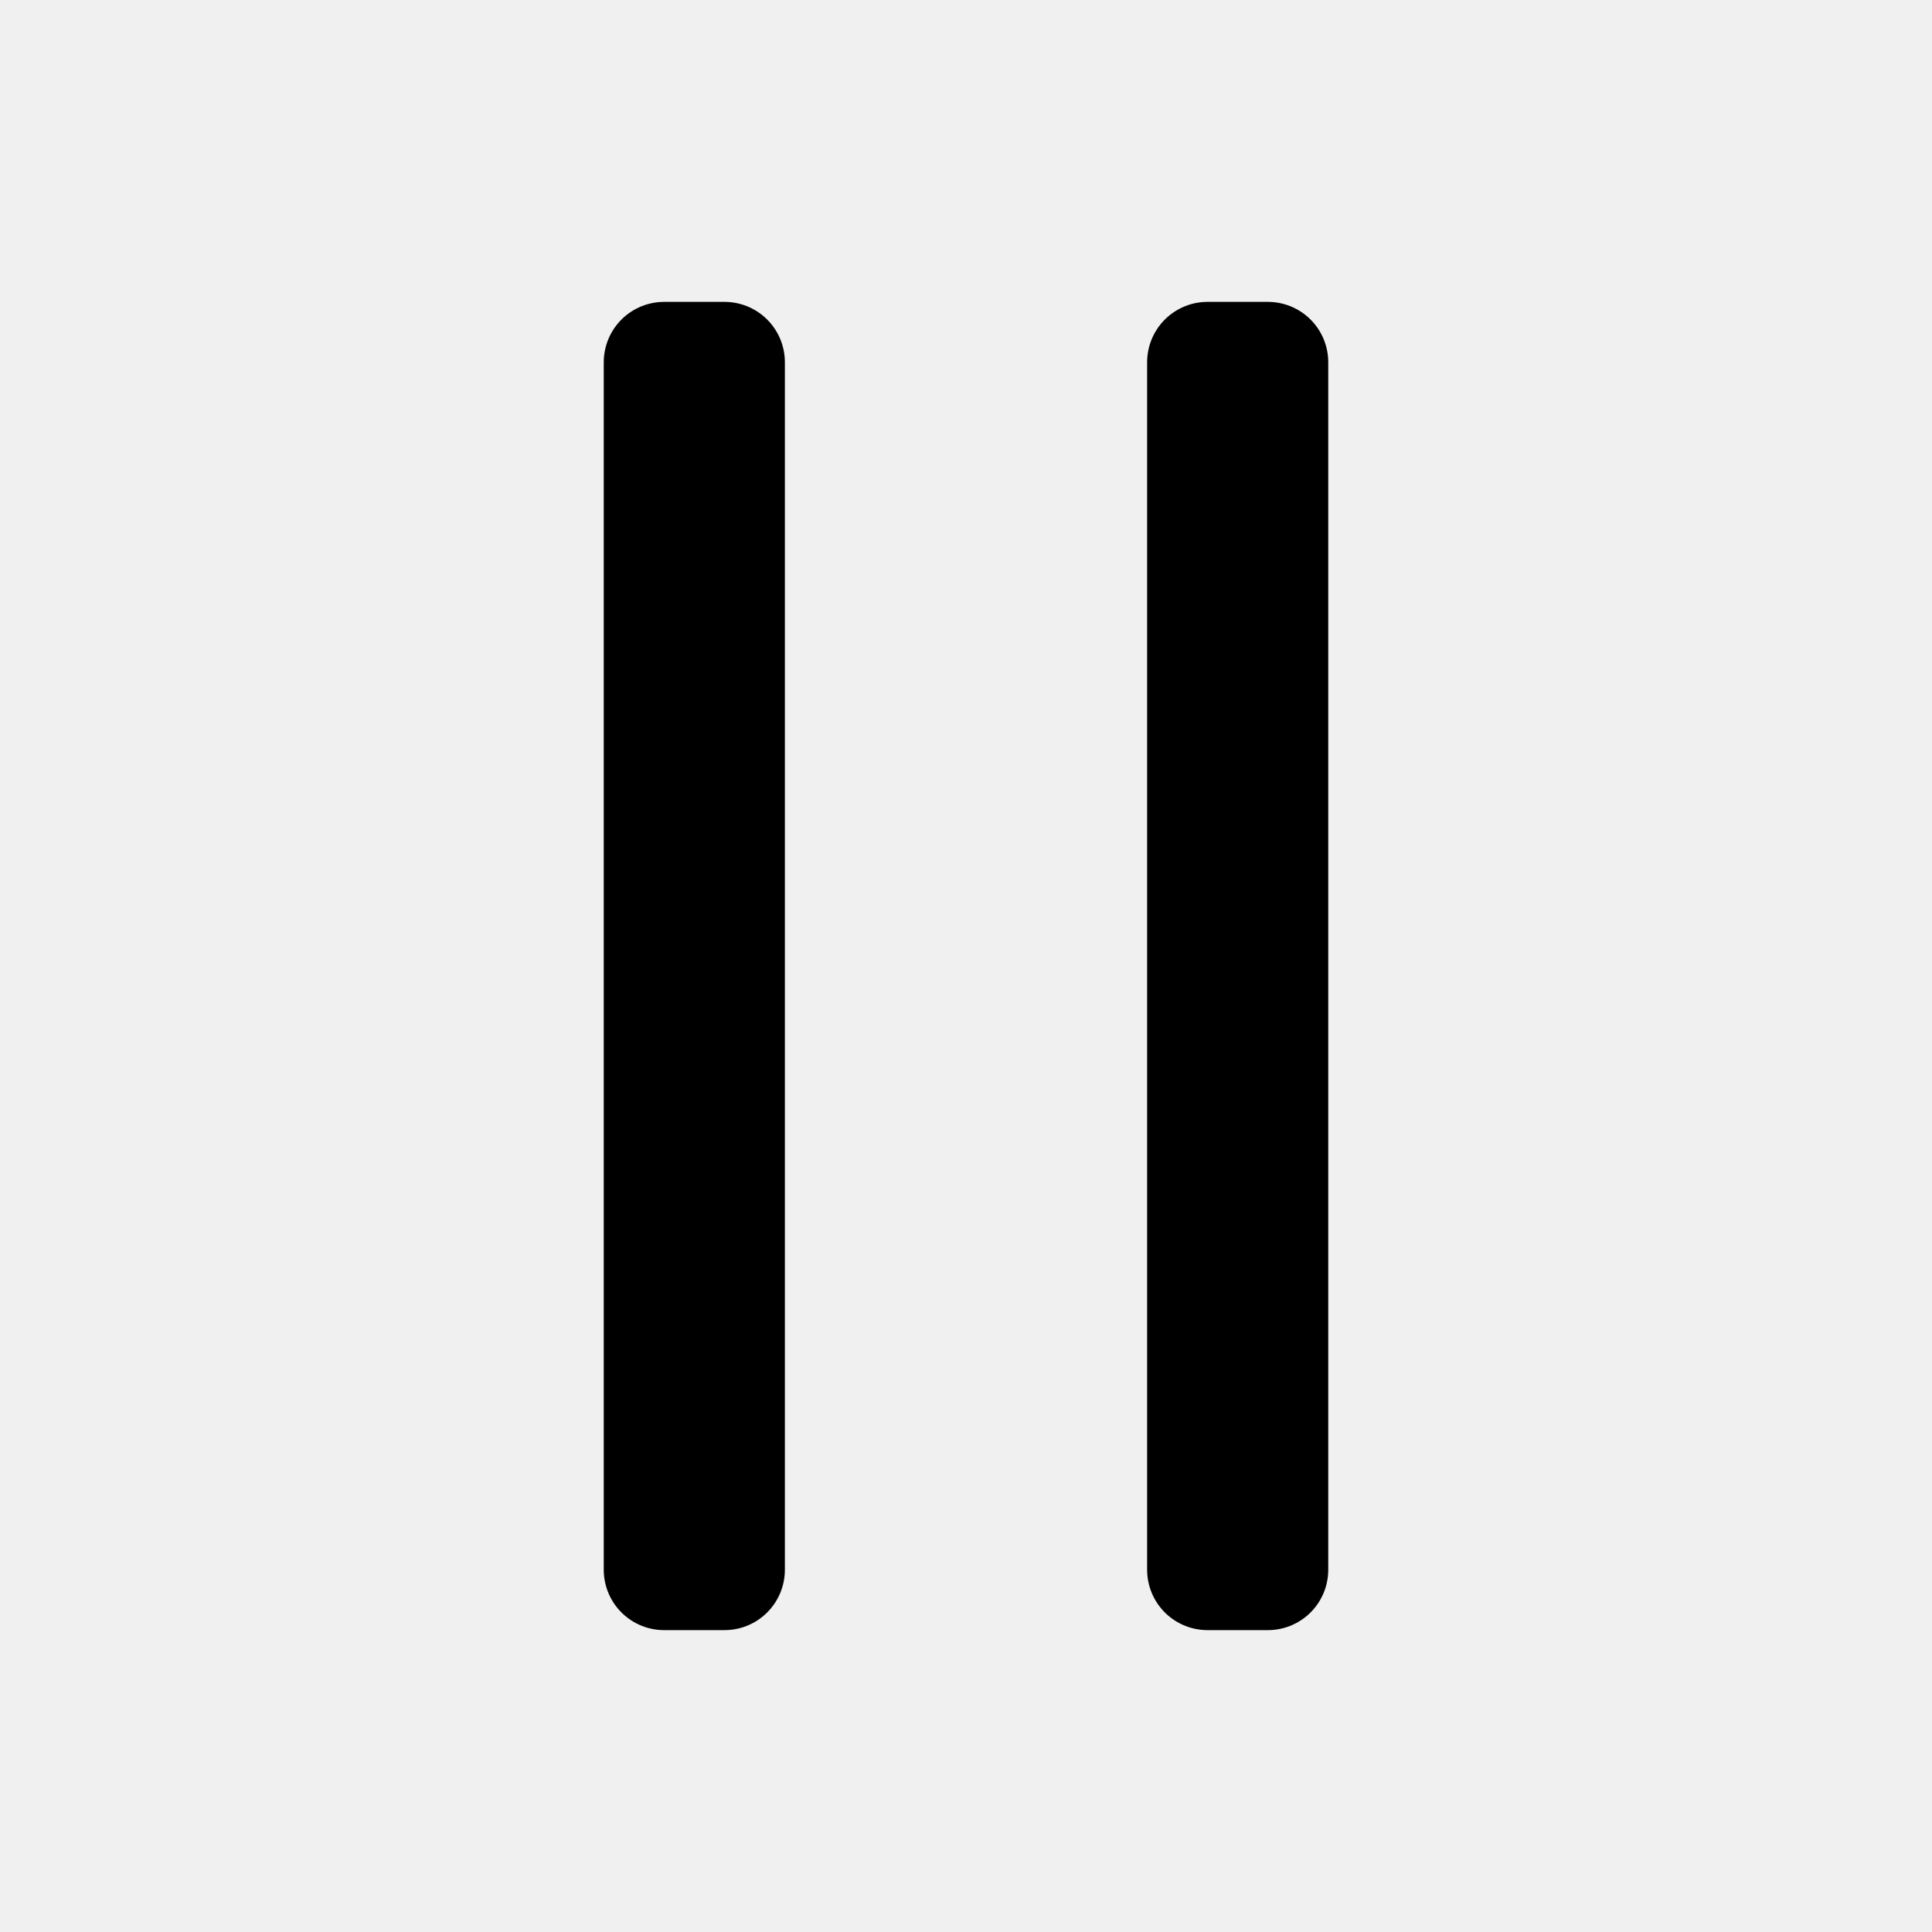
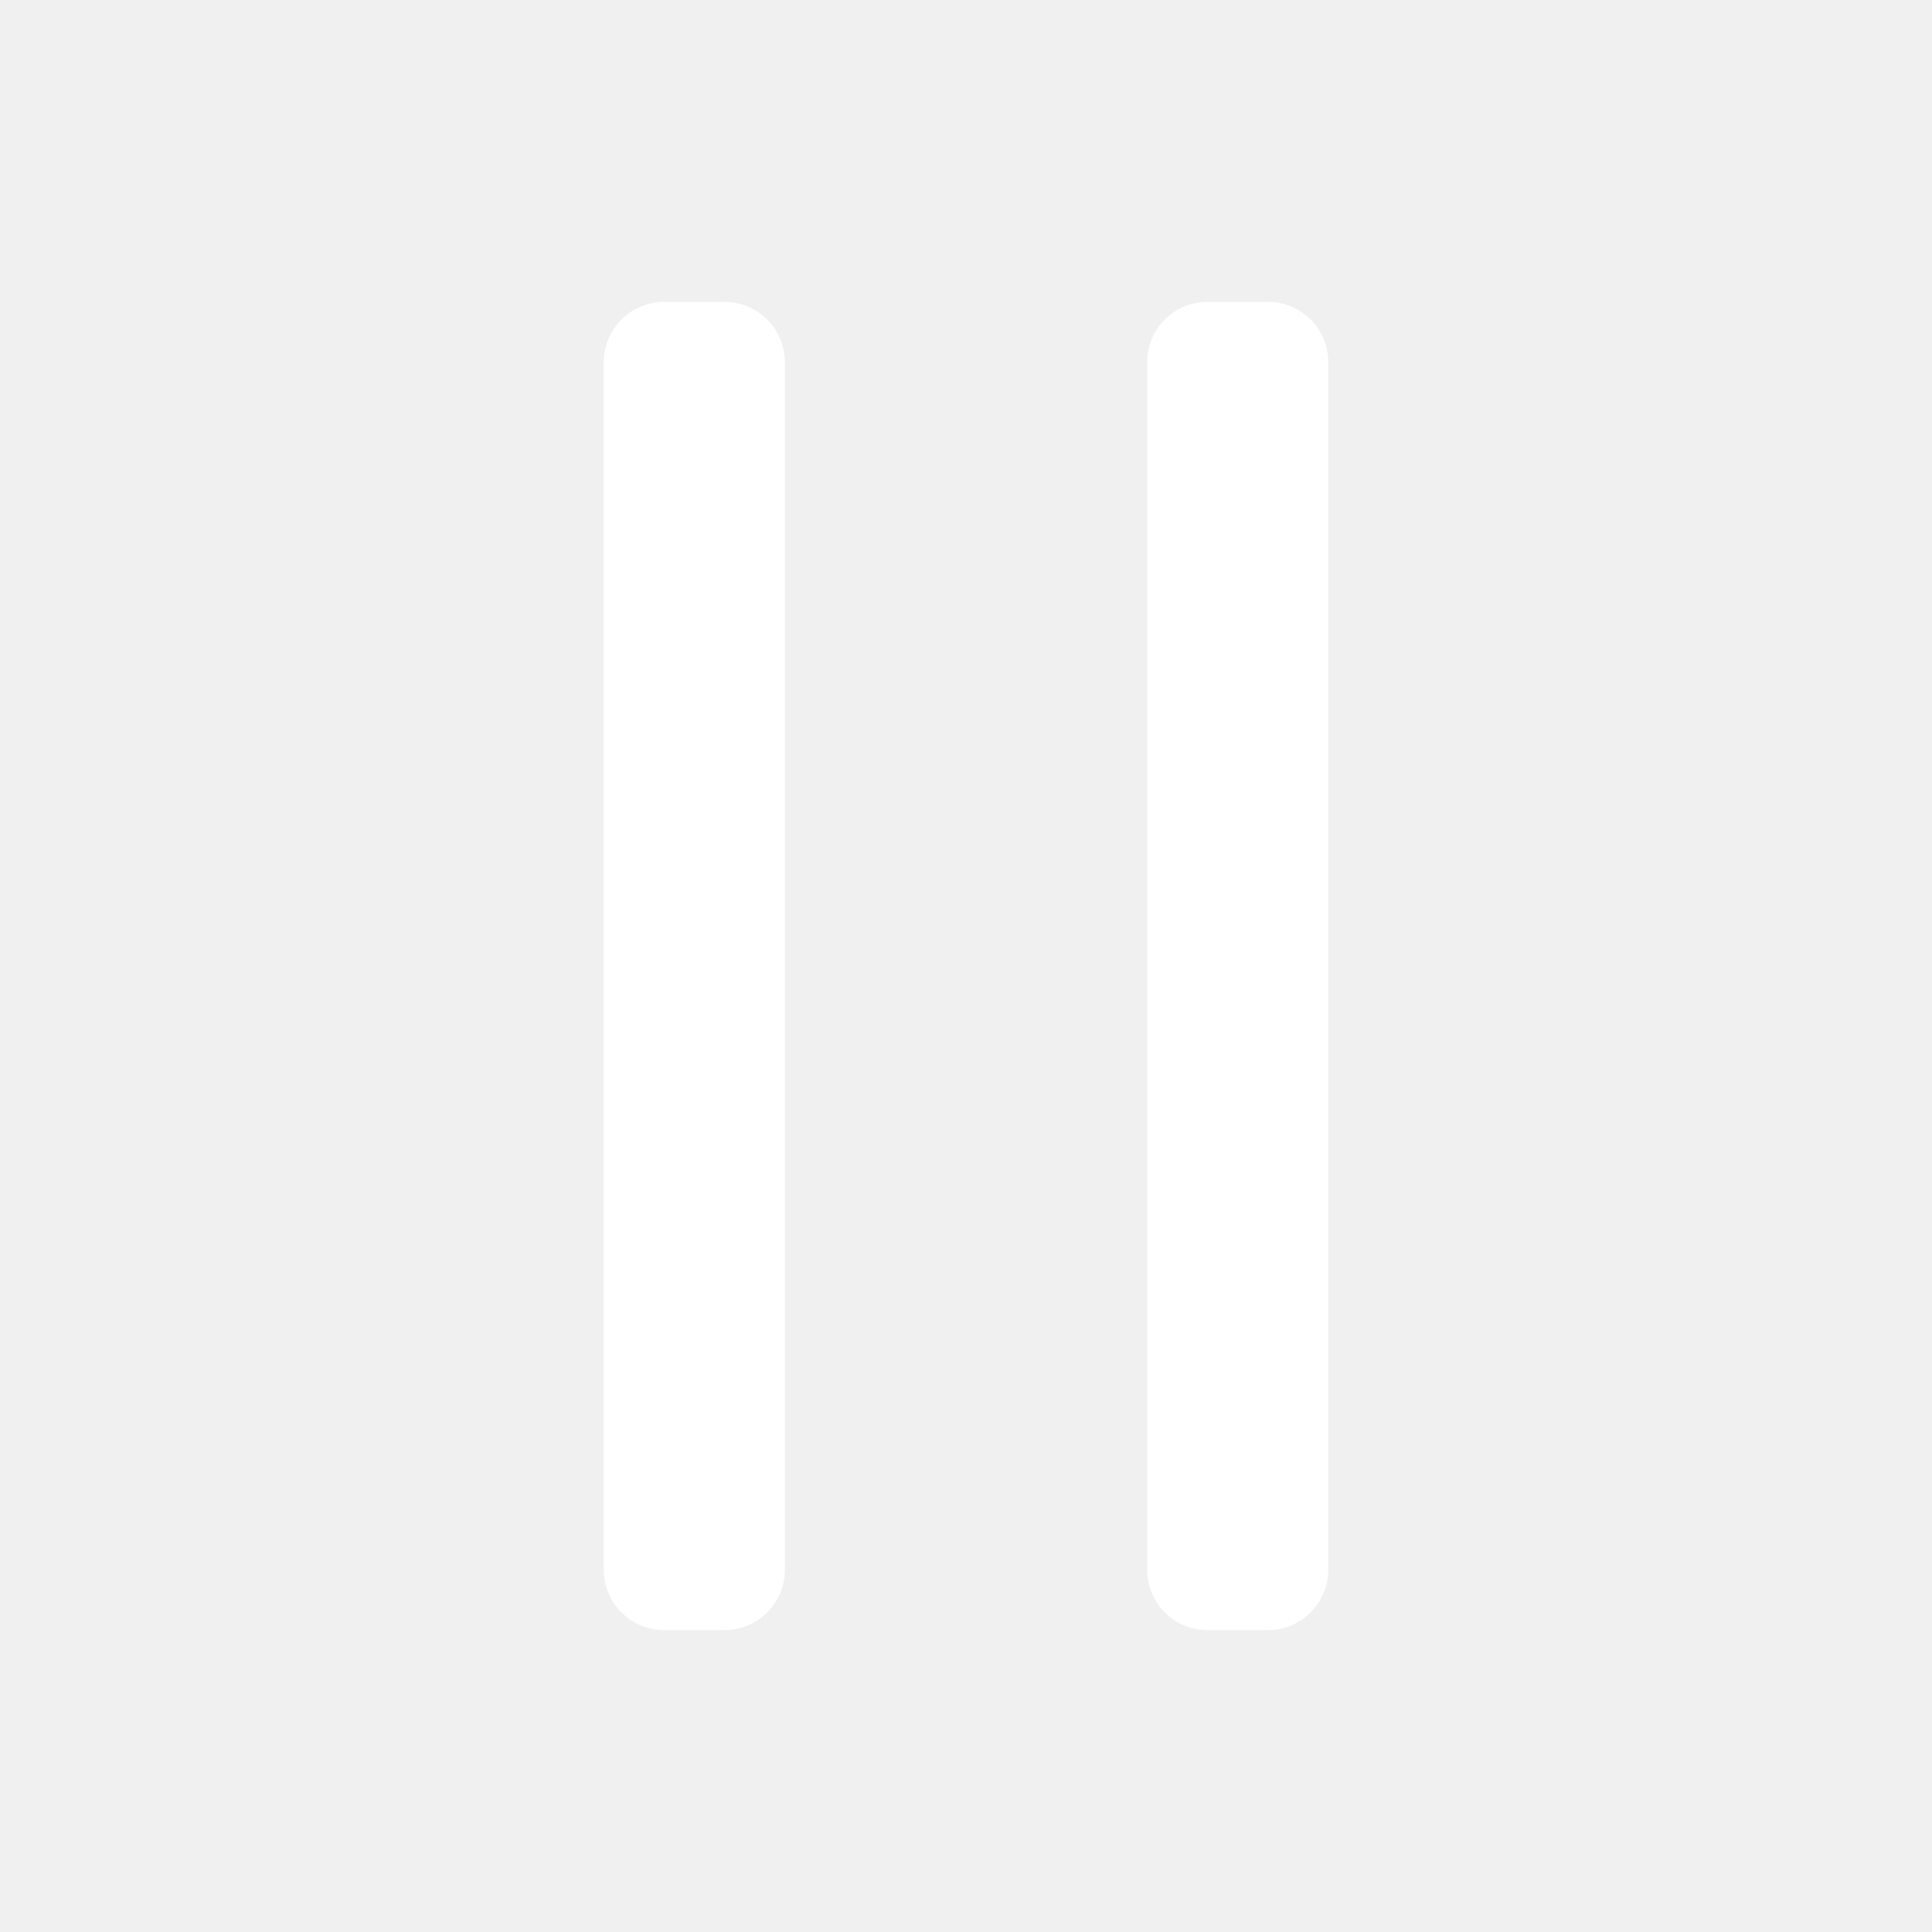
- <svg xmlns="http://www.w3.org/2000/svg" class="ionicon" viewBox="0 0 512 512">
-   <path fill="none" stroke="currentColor" stroke-linecap="round" stroke-linejoin="round" stroke-width="32" d="M176 96h16v320h-16zM320 96h16v320h-16z" />
+ <svg xmlns="http://www.w3.org/2000/svg" viewBox="0 0 512 512">
+   <path fill="none" stroke="#FFF" stroke-linecap="round" stroke-linejoin="round" stroke-width="32" d="M176 96h16v320h-16zm144 0h16v320h-16z" />
</svg>
